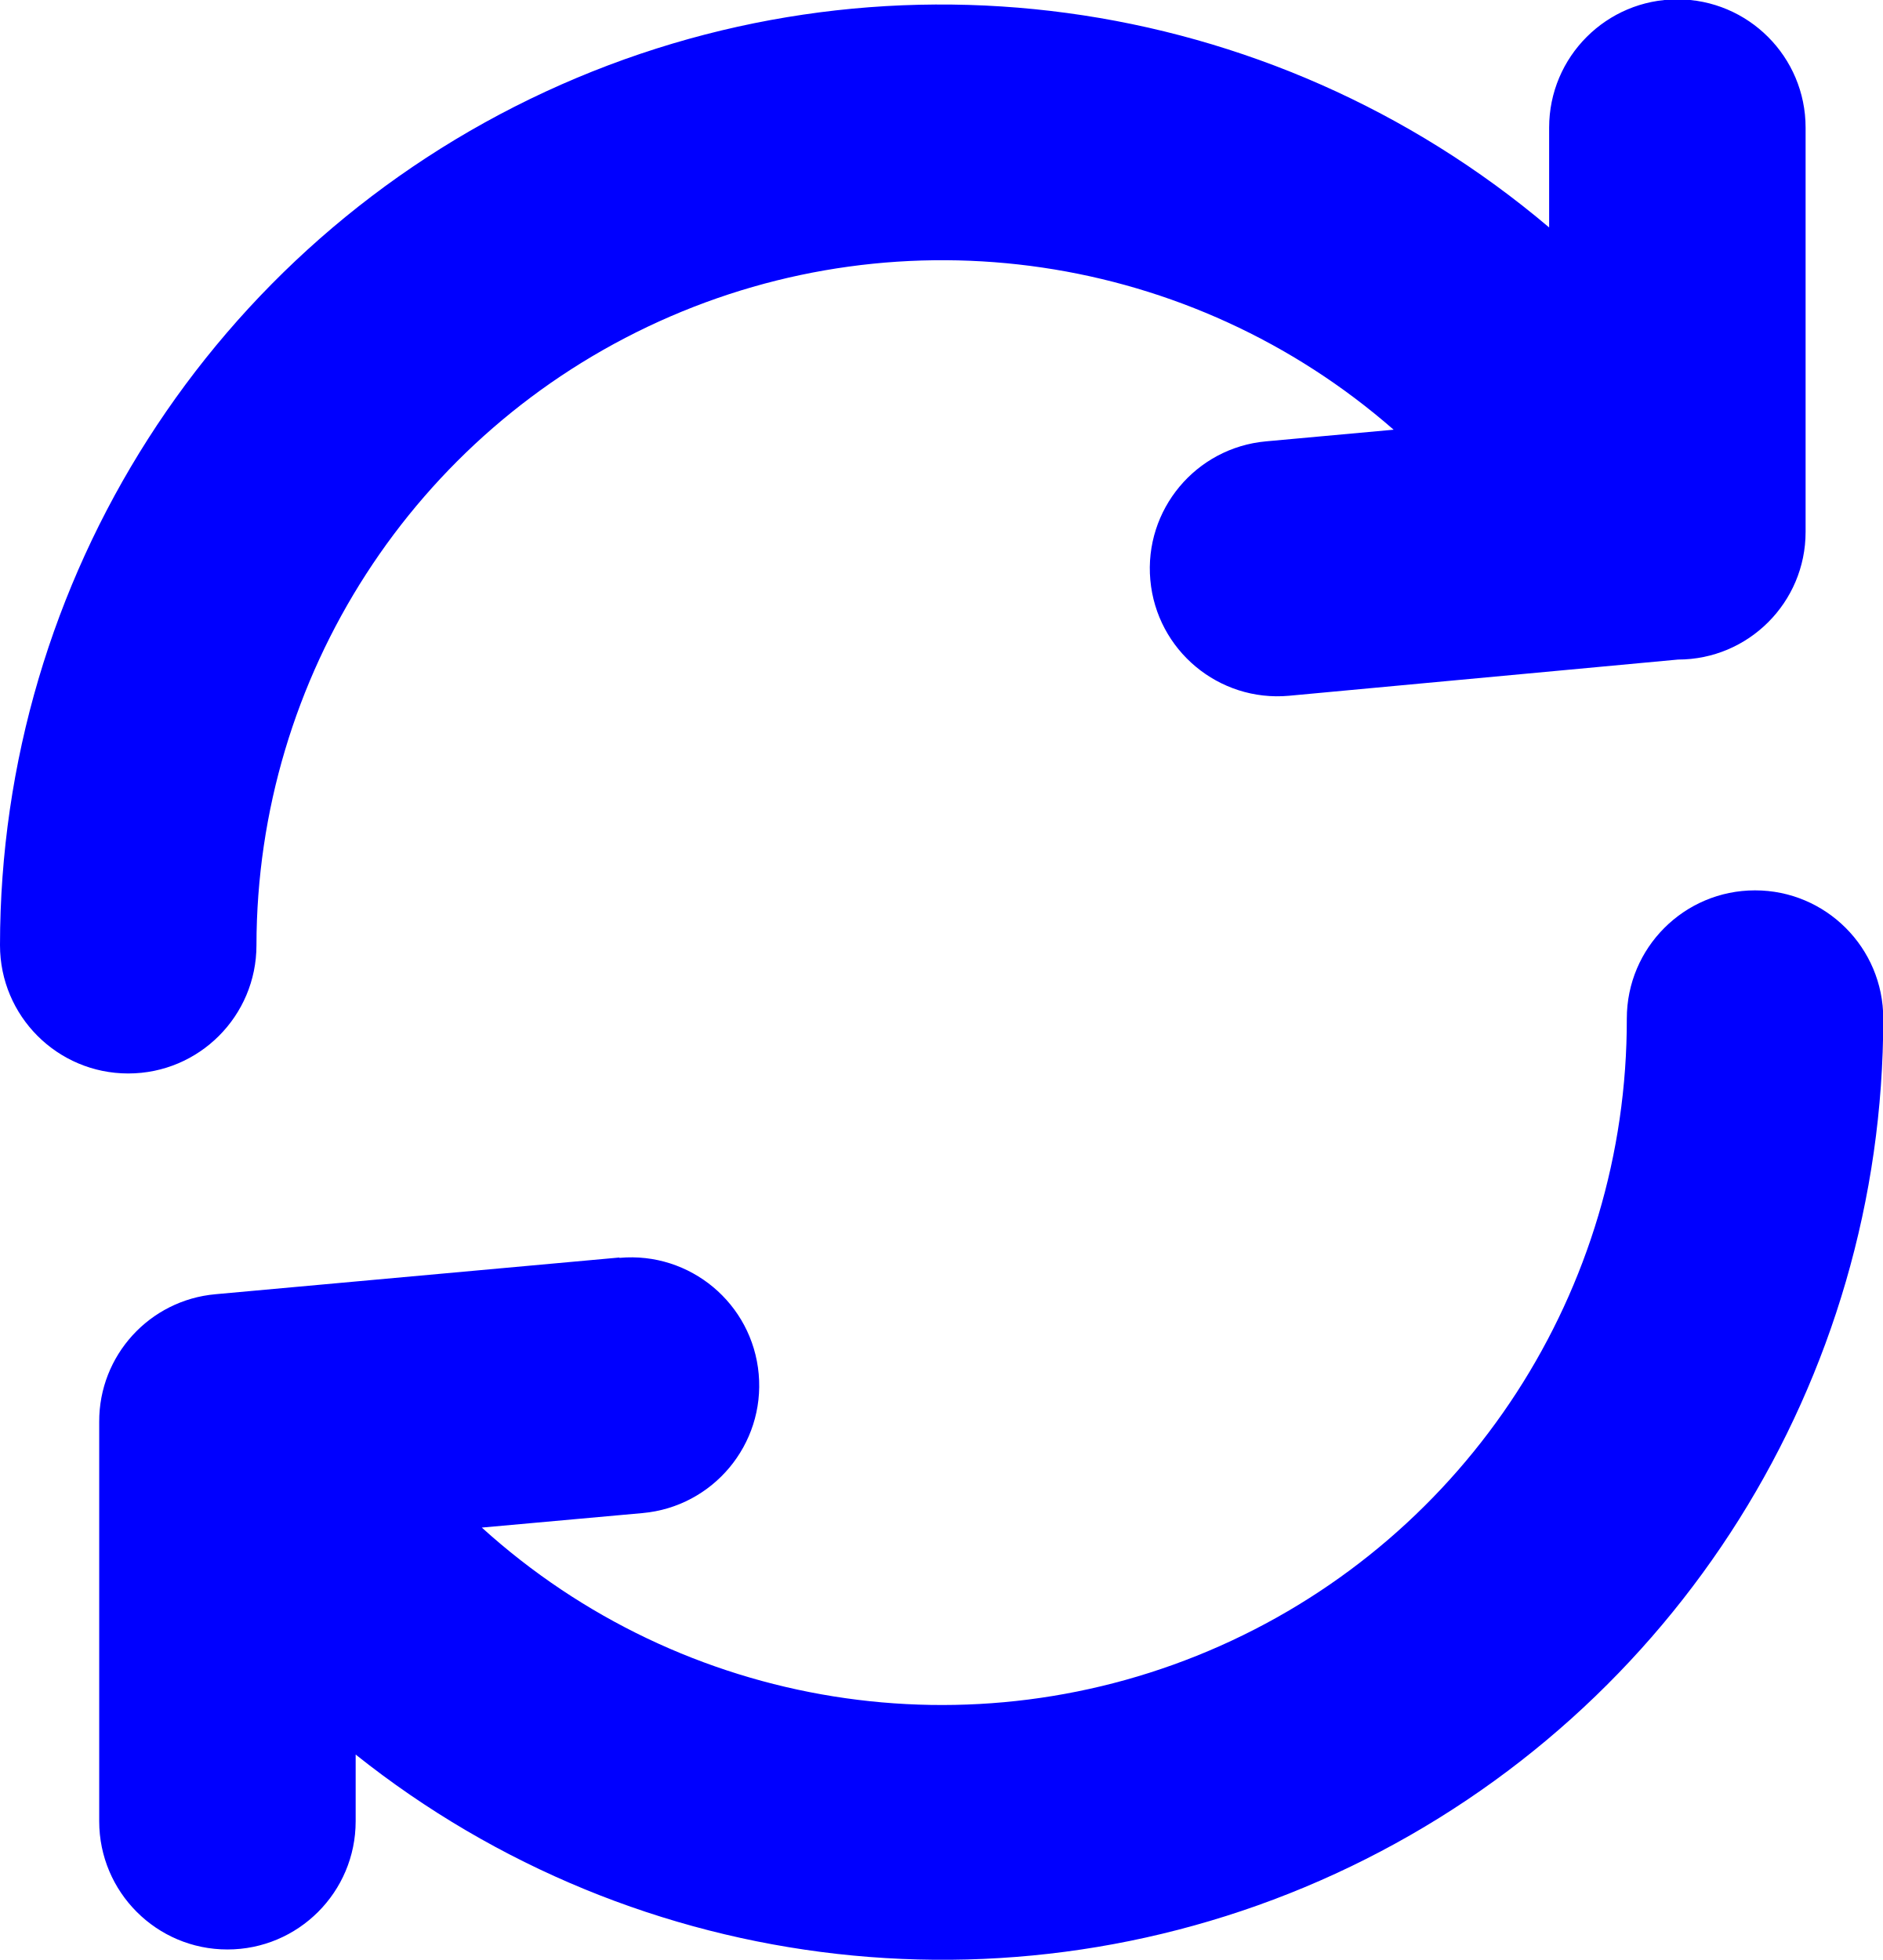
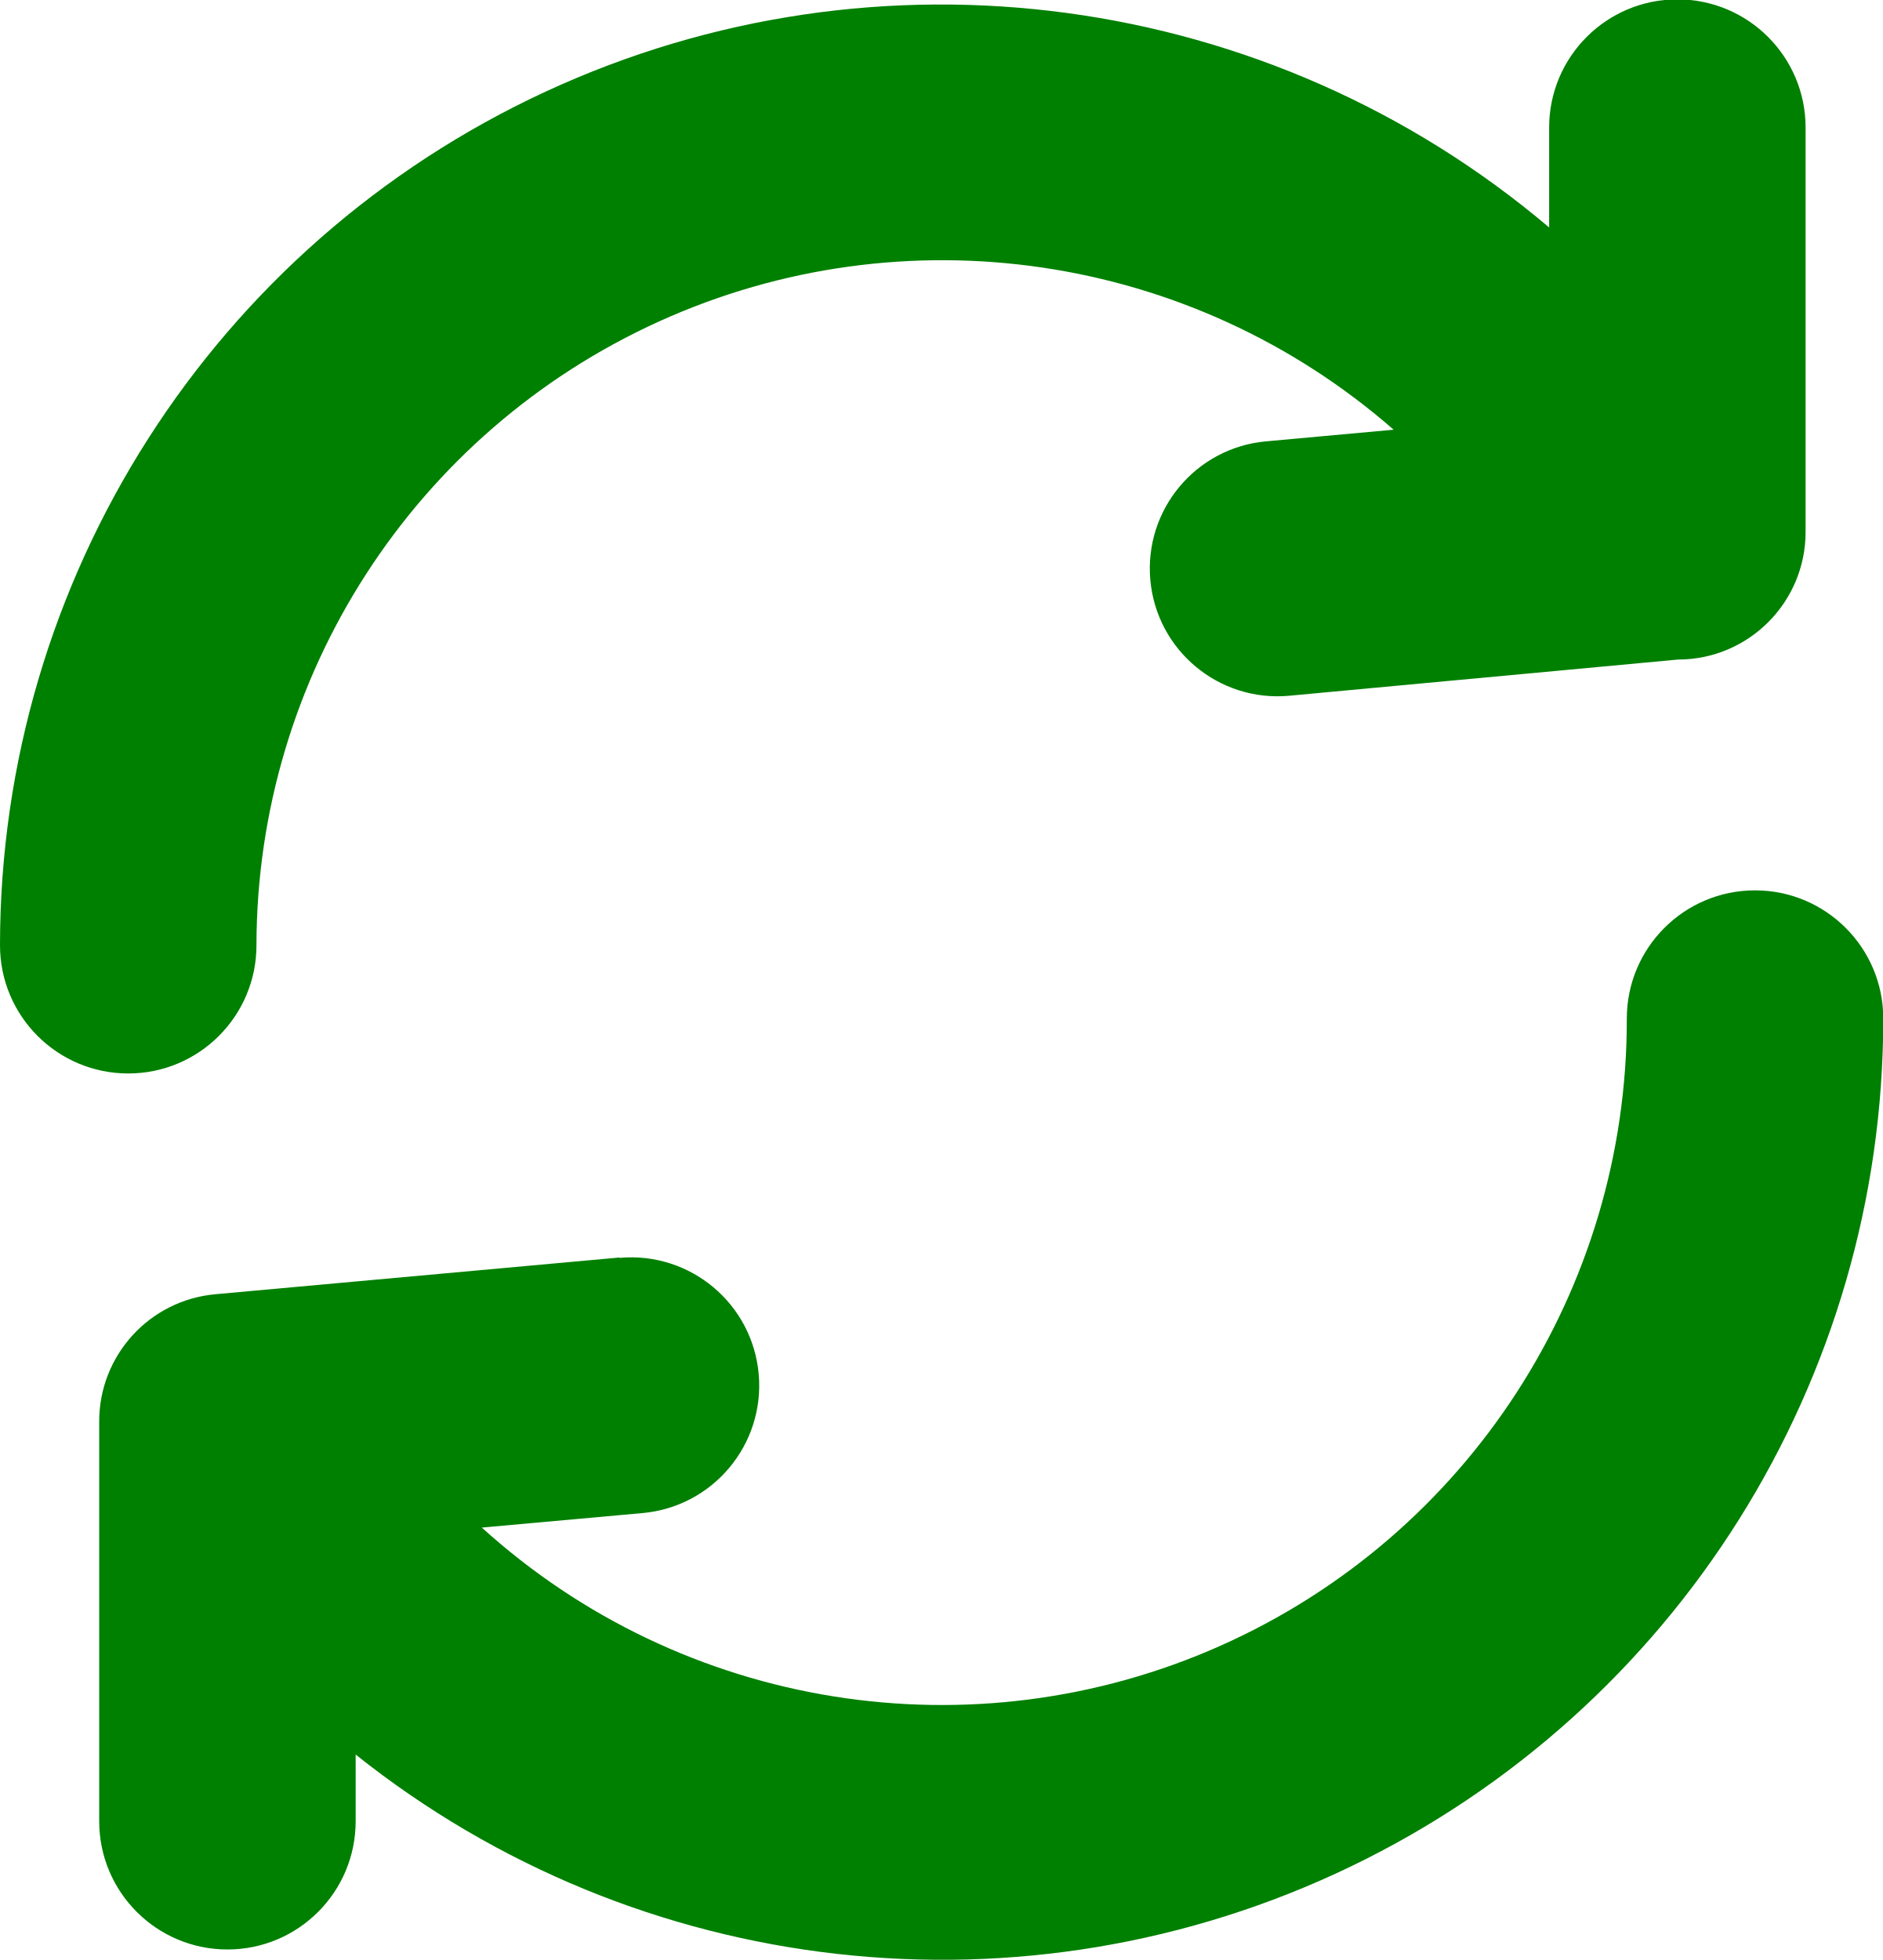
<svg xmlns="http://www.w3.org/2000/svg" id="Layer_1" data-name="Layer 1" viewBox="0 0 118.04 122.88">
-   <path fill="blue" d="M16.08,59.26A8,8,0,0,1,0,59.26a59,59,0,0,1,97.13-45V8a8,8,0,1,1,16.08,0V33.35a8,8,0,0,1-8,8L80.82,43.62a8,8,0,1,1-1.44-15.95l8-.73A43,43,0,0,0,16.08,59.26Zm22.77,19.6a8,8,0,0,1,1.44,16l-10.08.91A42.95,42.95,0,0,0,102,63.86a8,8,0,0,1,16.08,0A59,59,0,0,1,22.3,110v4.18a8,8,0,0,1-16.08,0V89.14h0a8,8,0,0,1,7.29-8l25.31-2.3Z" />
+   <path fill="green" d="M16.08,59.26A8,8,0,0,1,0,59.26a59,59,0,0,1,97.13-45V8a8,8,0,1,1,16.08,0V33.35a8,8,0,0,1-8,8L80.82,43.62a8,8,0,1,1-1.44-15.95l8-.73A43,43,0,0,0,16.08,59.26Zm22.77,19.6a8,8,0,0,1,1.44,16l-10.08.91A42.95,42.95,0,0,0,102,63.86a8,8,0,0,1,16.08,0A59,59,0,0,1,22.3,110v4.18a8,8,0,0,1-16.08,0V89.14h0a8,8,0,0,1,7.29-8l25.31-2.3Z" />
</svg>
